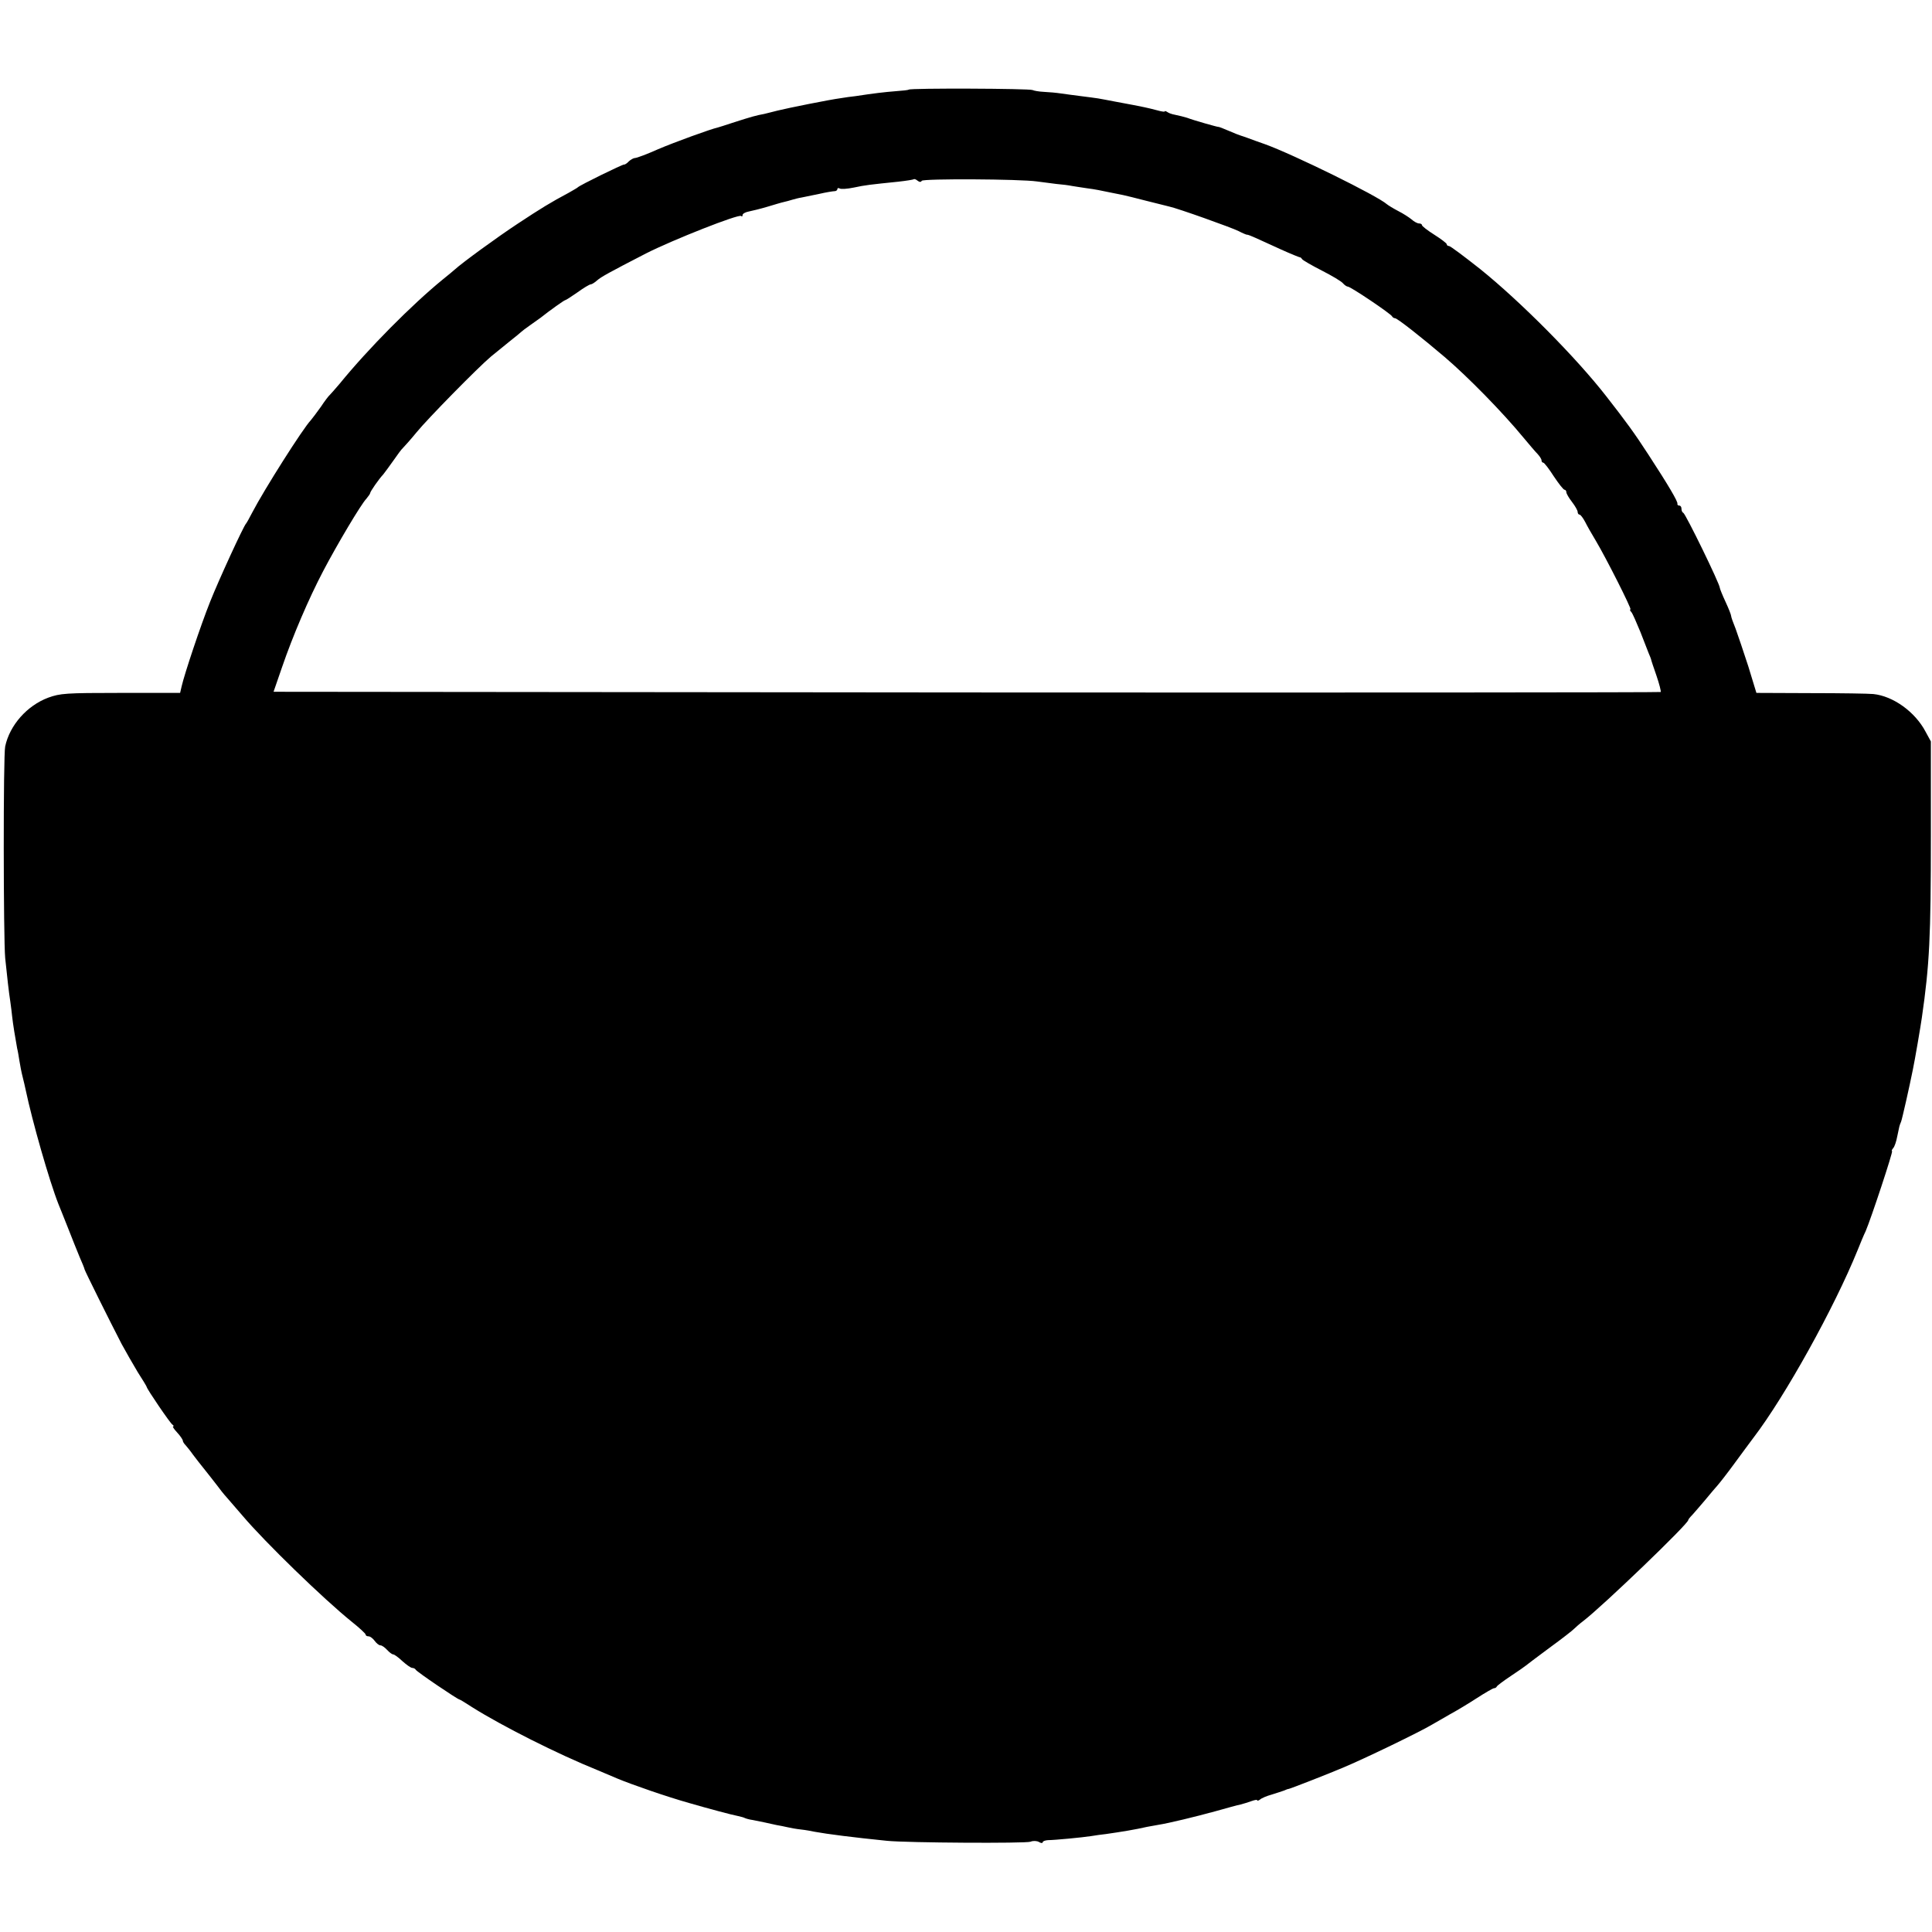
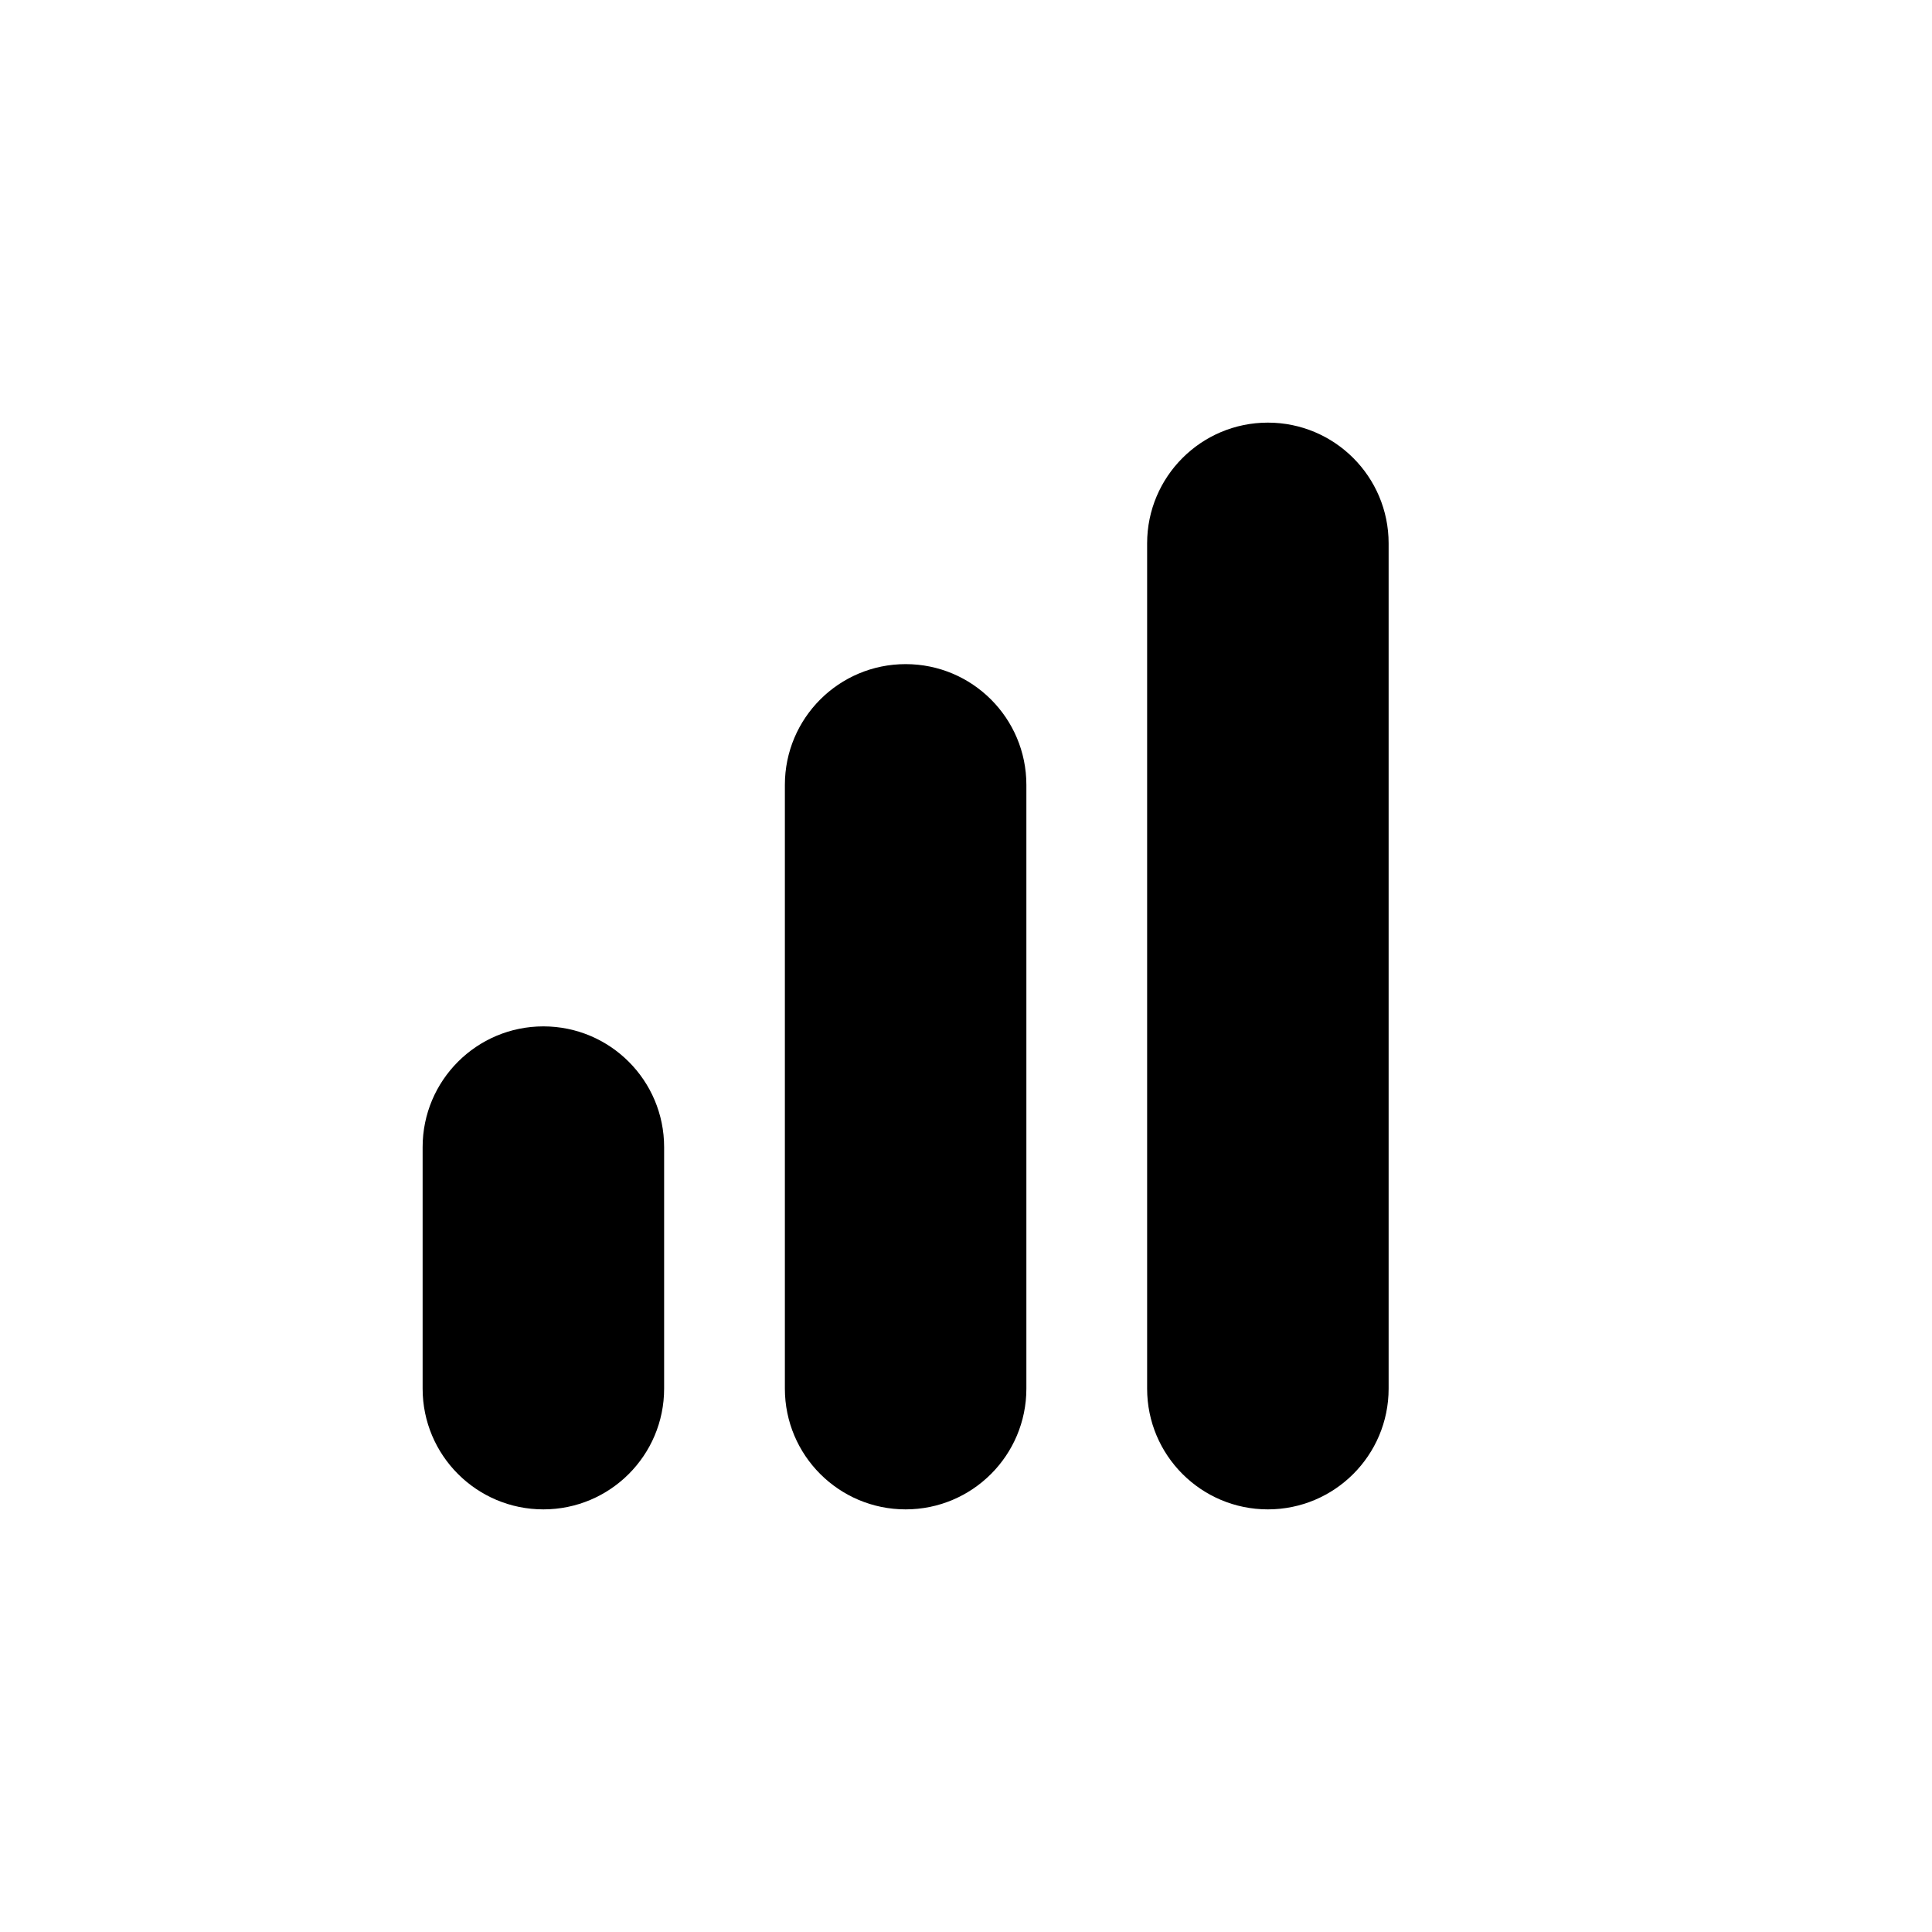
- <svg xmlns="http://www.w3.org/2000/svg" width="1141.333" height="1141.333" preserveAspectRatio="xMidYMid meet" version="1.0" viewBox="0 0 856 856">
-   <g fill="#000" stroke="none">
-     <path d="M4027 8163 c-2 -2 -28 -5 -58 -7 -50 -4 -94 -9 -179 -22 -19 -2 -48 -6 -65 -9 -47 -6 -236 -44 -280 -55 -22 -6 -49 -12 -60 -15 -34 -6 -58 -13 -130 -36 -38 -13 -72 -23 -75 -24 -29 -6 -194 -66 -264 -96 -49 -22 -95 -39 -102 -39 -7 0 -19 -7 -28 -15 -8 -9 -18 -15 -21 -14 -7 1 -197 -92 -205 -101 -3 -3 -21 -13 -40 -24 -79 -42 -123 -69 -226 -137 -94 -62 -246 -173 -280 -204 -6 -5 -29 -25 -52 -43 -136 -111 -329 -305 -457 -462 -21 -25 -41 -47 -44 -50 -4 -3 -22 -26 -39 -52 -18 -25 -38 -52 -45 -60 -34 -35 -207 -308 -259 -408 -13 -25 -25 -47 -28 -50 -11 -11 -121 -250 -159 -346 -42 -105 -114 -321 -126 -374 l-7 -30 -263 0 c-245 0 -268 -2 -321 -21 -94 -35 -171 -122 -191 -216 -9 -39 -8 -852 0 -938 9 -87 16 -150 23 -195 3 -19 6 -48 8 -65 3 -29 14 -97 22 -140 3 -11 7 -36 10 -55 3 -19 9 -51 14 -70 5 -19 11 -46 14 -60 29 -138 104 -401 145 -505 5 -11 23 -58 42 -105 18 -47 42 -105 52 -130 11 -25 21 -49 22 -55 3 -10 109 -224 164 -330 18 -33 50 -89 71 -124 22 -34 40 -64 40 -66 0 -8 104 -161 114 -167 6 -4 7 -8 3 -8 -4 0 4 -12 18 -27 14 -15 25 -32 25 -36 0 -5 6 -14 13 -21 6 -7 21 -25 32 -41 11 -15 34 -44 50 -64 17 -21 41 -52 55 -70 13 -18 33 -43 45 -56 11 -13 42 -49 70 -81 100 -118 359 -369 483 -469 34 -27 62 -53 62 -57 0 -5 6 -8 13 -8 7 0 19 -9 27 -20 8 -11 19 -20 26 -20 6 0 19 -9 29 -20 10 -11 22 -20 27 -20 5 0 23 -13 41 -30 18 -16 37 -30 44 -30 6 0 13 -4 15 -8 3 -8 186 -132 194 -132 2 0 27 -15 56 -34 132 -83 377 -207 558 -280 36 -15 74 -31 85 -36 62 -26 220 -81 320 -109 79 -23 191 -53 214 -57 14 -3 28 -7 31 -9 4 -2 20 -7 36 -9 16 -3 40 -8 54 -11 14 -3 36 -8 50 -11 14 -2 36 -7 50 -10 13 -3 40 -8 60 -10 19 -2 46 -7 60 -10 54 -10 171 -25 320 -40 90 -9 613 -12 636 -4 11 5 28 4 37 -1 9 -6 17 -6 17 -1 0 4 10 8 23 9 29 0 154 12 192 18 17 3 46 7 65 9 70 10 131 20 183 32 16 3 38 7 50 9 45 7 165 36 252 60 50 14 100 28 112 30 12 3 34 10 48 15 14 5 25 7 25 4 0 -4 6 -2 13 3 6 6 30 16 52 22 22 7 47 15 55 18 8 4 17 7 20 7 10 2 179 68 240 94 96 40 342 159 395 191 17 10 53 30 80 46 28 15 81 47 118 71 37 24 72 44 76 44 5 0 11 3 13 8 2 4 30 25 63 47 33 22 62 42 65 45 3 3 50 38 105 79 55 40 105 79 110 85 6 6 24 22 40 34 85 65 465 430 465 447 0 3 8 13 18 23 9 10 35 40 57 66 22 27 47 56 55 65 8 9 42 52 74 96 32 44 71 96 85 115 140 183 358 576 461 830 12 30 28 69 36 85 24 56 123 355 117 355 -3 0 -1 6 5 13 6 6 14 30 18 52 10 48 9 46 17 65 5 13 37 155 52 230 9 42 35 195 40 231 34 235 40 357 40 804 l0 420 -24 44 c-46 87 -143 157 -231 166 -19 2 -144 4 -276 4 l-242 1 -36 118 c-21 64 -46 139 -56 166 -11 27 -20 52 -20 57 0 5 -11 33 -25 63 -14 30 -25 58 -25 61 0 18 -152 329 -162 333 -5 2 -8 10 -8 18 0 8 -4 14 -10 14 -5 0 -9 3 -8 8 3 9 -40 82 -128 217 -63 97 -98 145 -187 259 -133 171 -380 420 -559 564 -71 56 -132 102 -138 102 -5 0 -10 3 -10 8 0 4 -25 23 -55 42 -30 19 -55 38 -55 43 0 4 -6 7 -13 7 -7 0 -22 8 -33 18 -11 9 -37 26 -59 37 -21 11 -44 25 -50 30 -41 37 -413 220 -540 266 -27 9 -61 22 -75 27 -14 5 -28 10 -32 11 -4 1 -28 10 -53 21 -25 11 -46 19 -48 18 -2 -1 -109 29 -137 40 -13 4 -32 9 -65 16 -5 1 -16 5 -22 9 -7 5 -13 6 -13 3 0 -2 -15 0 -32 5 -18 5 -44 11 -58 14 -14 3 -36 7 -50 10 -14 3 -50 9 -80 15 -30 6 -64 12 -75 14 -11 2 -45 6 -75 10 -30 4 -71 9 -90 12 -19 3 -53 6 -75 7 -22 1 -44 5 -50 8 -11 7 -542 9 -548 2z m57 -404 c7 10 436 8 511 -3 22 -3 60 -8 85 -11 25 -2 56 -6 70 -9 14 -2 43 -7 65 -10 38 -5 58 -9 115 -21 14 -3 34 -7 45 -9 11 -2 58 -14 105 -26 47 -12 92 -23 100 -25 35 -7 279 -94 308 -109 17 -9 34 -16 37 -16 3 1 20 -6 38 -14 17 -8 68 -31 112 -51 44 -20 82 -35 84 -35 2 1 7 -3 10 -8 3 -5 43 -28 88 -51 45 -23 87 -48 93 -56 7 -8 17 -15 22 -15 12 0 192 -121 196 -132 2 -4 8 -8 13 -8 10 0 119 -86 220 -172 102 -87 256 -244 349 -357 25 -30 53 -63 63 -73 9 -10 17 -22 17 -28 0 -5 3 -10 8 -10 4 0 25 -27 46 -60 22 -33 43 -60 48 -60 4 0 8 -5 8 -11 0 -6 11 -25 25 -43 14 -18 25 -38 25 -44 0 -7 4 -12 8 -12 5 0 16 -15 25 -32 9 -18 30 -55 47 -83 46 -77 161 -305 154 -305 -4 0 -2 -6 4 -12 6 -7 23 -47 40 -88 16 -41 33 -84 37 -95 5 -11 9 -22 10 -25 0 -3 11 -36 24 -73 13 -38 21 -70 19 -73 -3 -2 -1386 -3 -3075 -2 l-3071 3 38 110 c47 137 117 301 182 425 62 118 167 295 191 320 9 11 17 22 17 25 0 7 39 63 58 83 6 7 26 35 44 60 18 26 37 52 43 57 6 6 34 37 61 70 48 59 271 286 329 335 17 14 53 43 80 65 28 22 52 42 55 45 3 3 21 17 40 30 19 14 40 28 45 32 40 32 105 78 109 78 3 0 28 16 55 35 26 19 53 35 58 35 5 0 18 8 29 18 17 15 53 35 216 119 118 60 412 176 422 166 3 -4 6 -2 6 4 0 6 12 13 28 16 15 3 52 12 82 21 30 9 63 19 73 21 10 2 27 7 37 10 10 3 29 8 42 10 13 3 48 10 78 16 30 7 61 12 68 12 6 0 12 4 12 9 0 5 5 6 10 3 6 -4 34 -2 63 4 51 11 71 13 197 26 36 4 67 9 69 11 2 2 10 -1 17 -7 8 -6 14 -7 18 0z" transform="translate(0,856) scale(0.1,-0.1)" />
-   </g>
+ <svg xmlns="http://www.w3.org/2000/svg" viewBox="0 0 32 32">
+   <rect x="7" y="17" width="4" height="8" rx="2" />
+   <rect x="13" y="11" width="4" height="14" rx="2" />
+   <rect x="19" y="7" width="4" height="18" rx="2" />
</svg>
